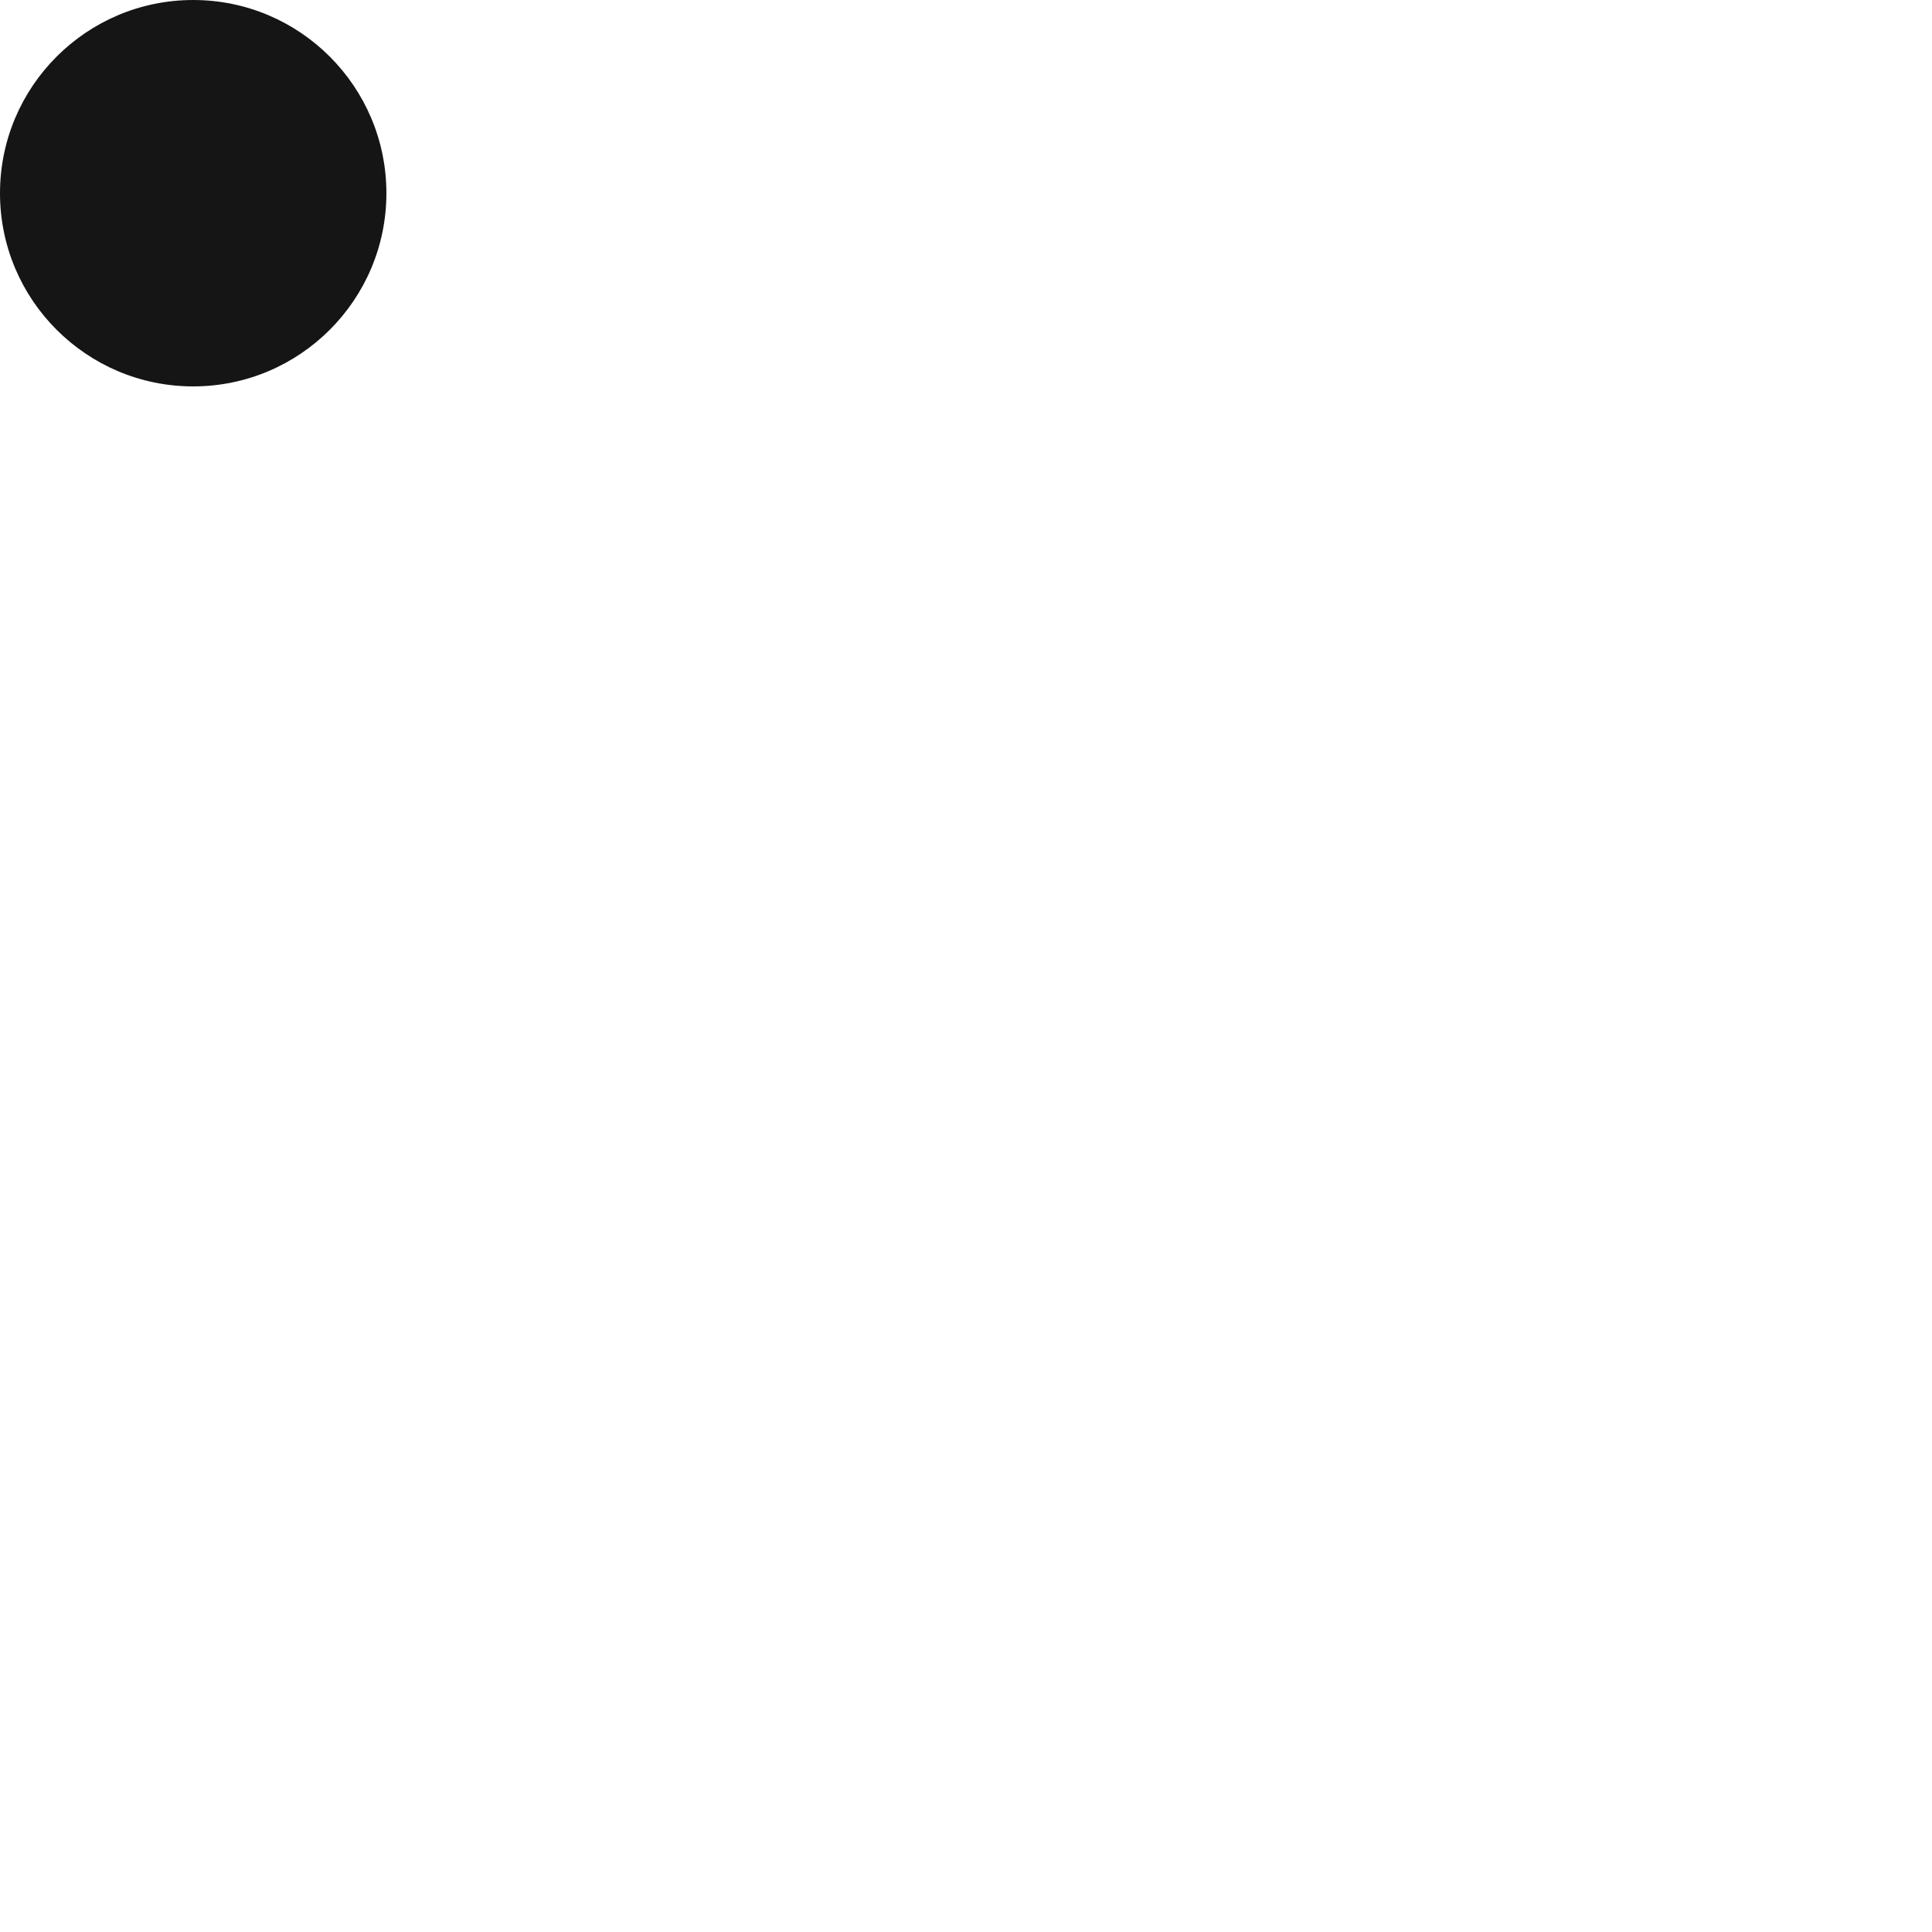
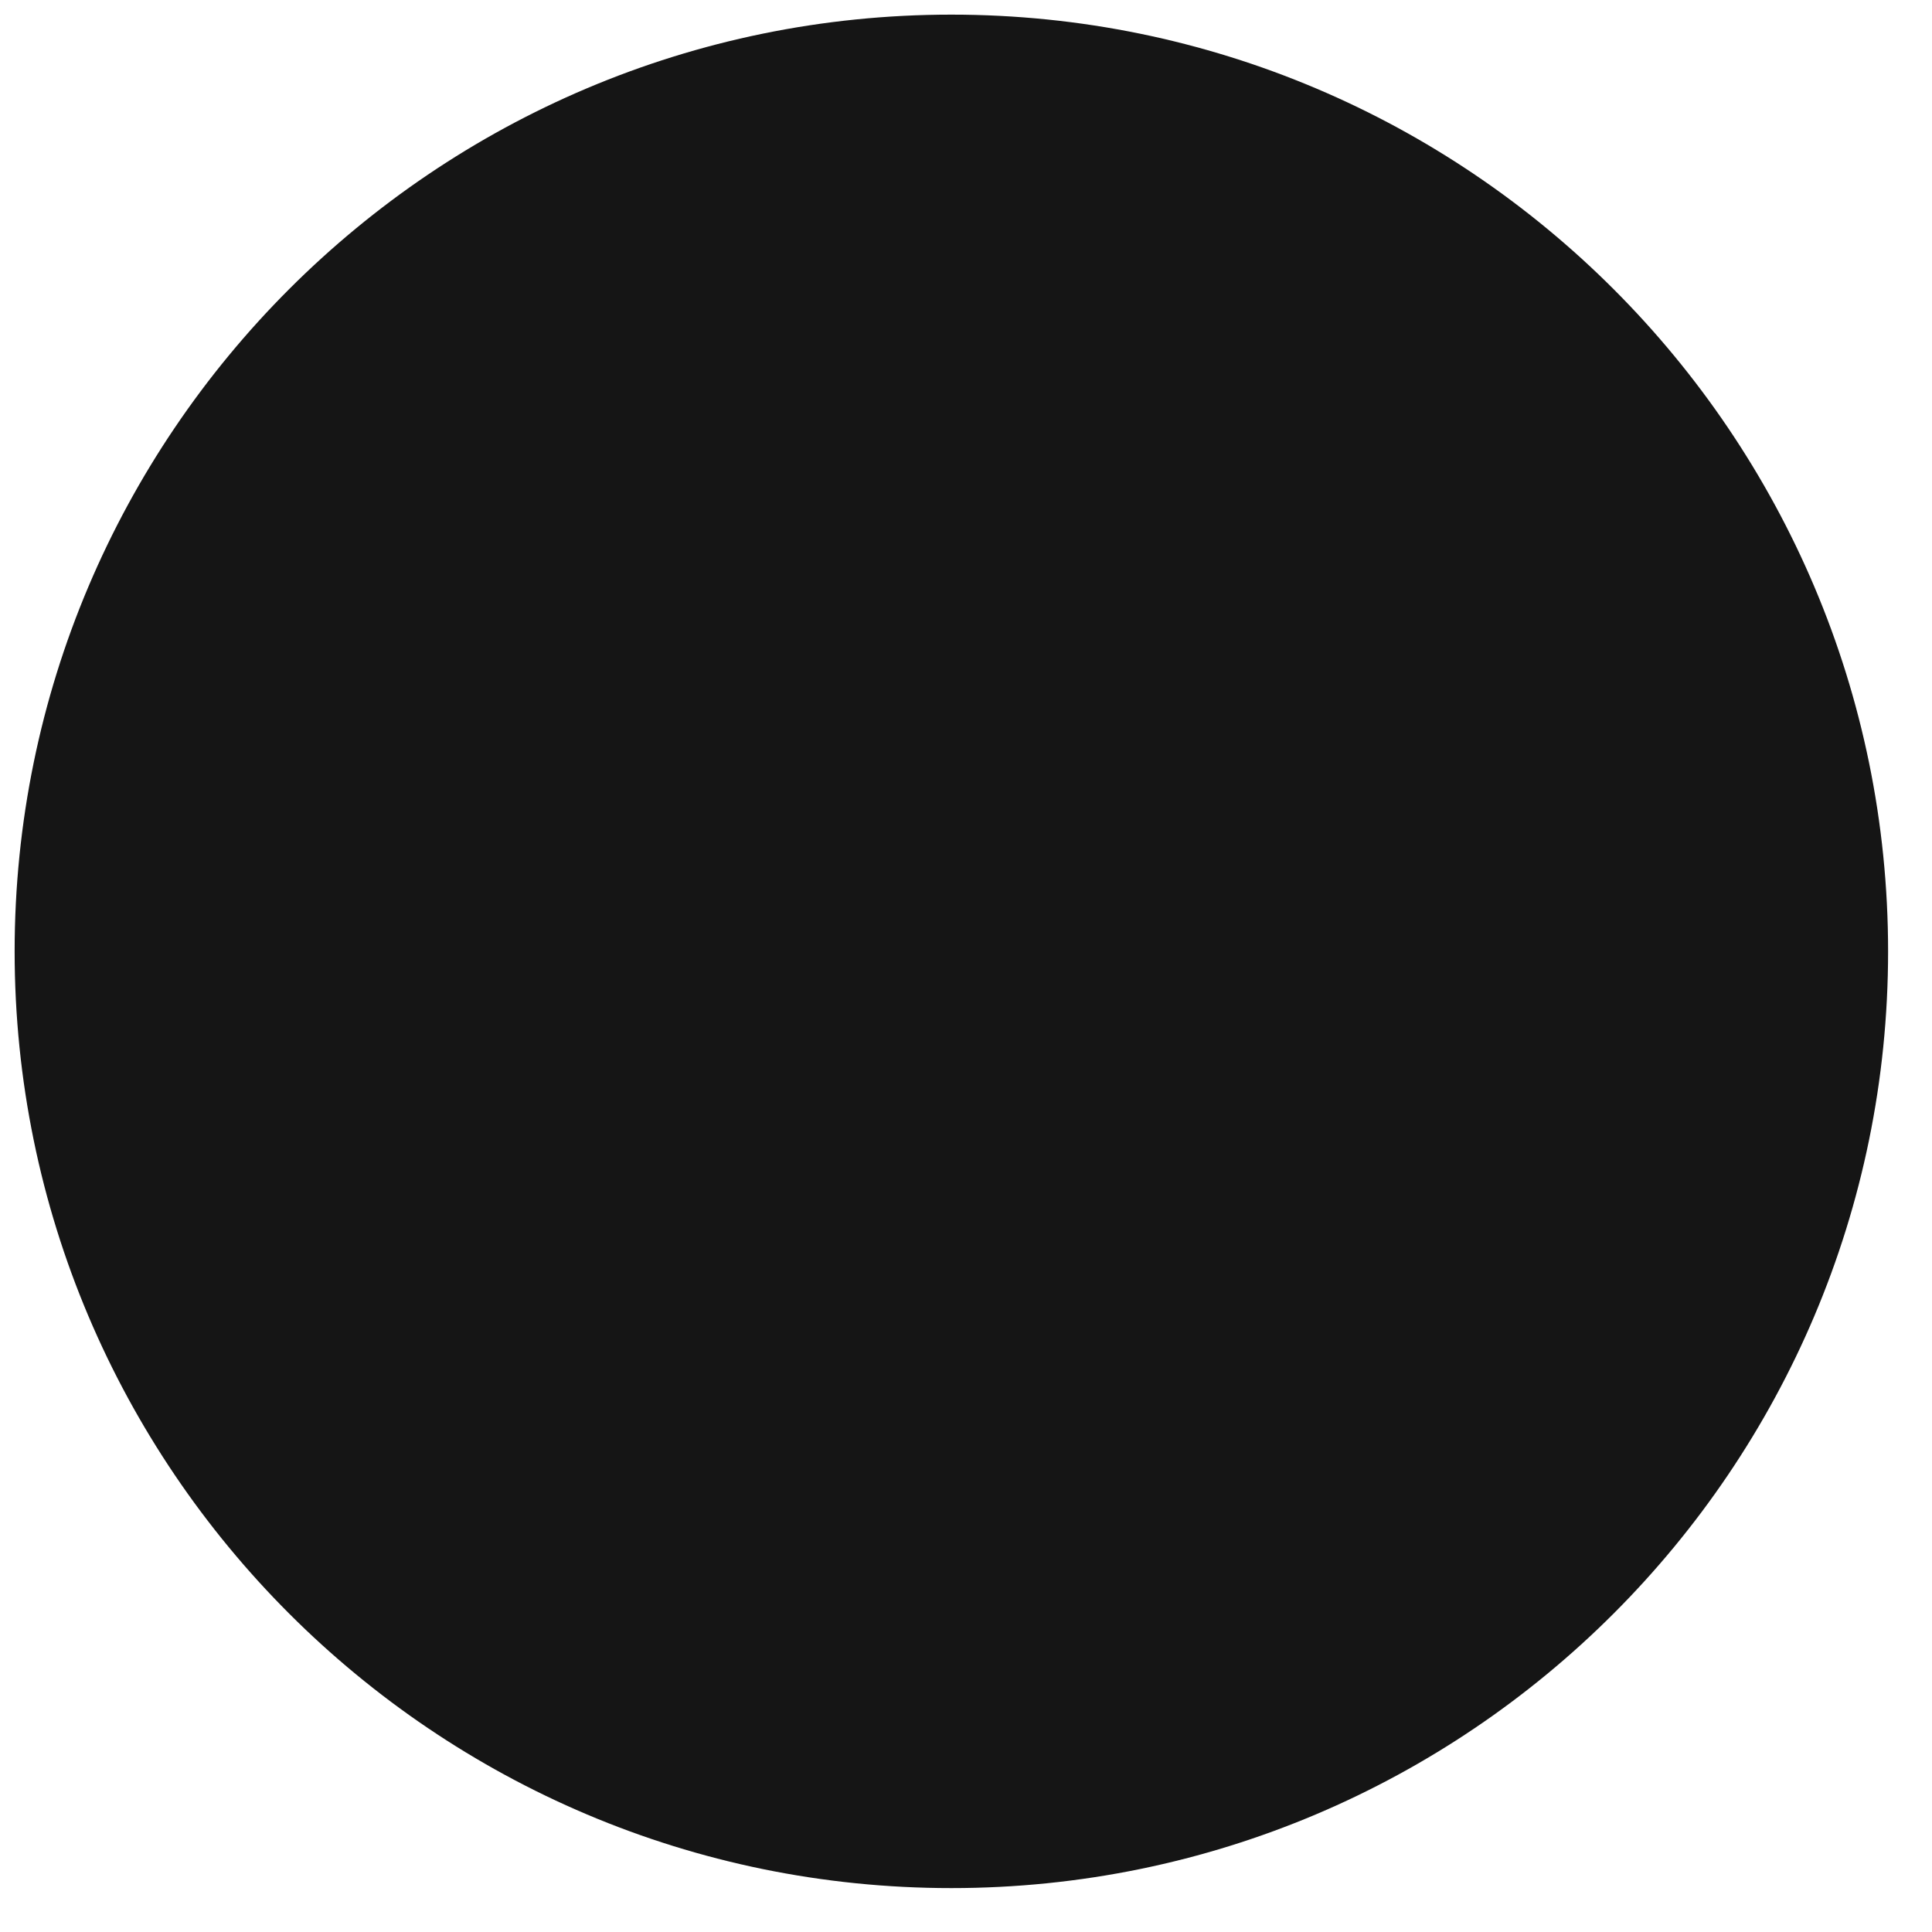
- <svg xmlns="http://www.w3.org/2000/svg" xmlns:xlink="http://www.w3.org/1999/xlink" version="1.1" preserveAspectRatio="xMidYMid meet" viewBox="0 0 640 640" width="640" height="640">
+ <svg xmlns="http://www.w3.org/2000/svg" xmlns:xlink="http://www.w3.org/1999/xlink" version="1.1" preserveAspectRatio="xMidYMid meet" viewBox="-1 -1 132 132" width="128" height="128">
  <defs>
    <path d="M128 64C128 99.32 99.32 128 64 128C28.68 128 0 99.32 0 64C0 28.68 28.68 0 64 0C99.32 0 128 28.68 128 64Z" id="b2lq0r2YUH" />
  </defs>
  <g>
    <g>
-       <g>
-         <use xlink:href="#b2lq0r2YUH" opacity="1" fill="#151515" fill-opacity="1" />
-       </g>
+       <use xlink:href="#b2lq0r2YUH" opacity="1" fill="#151515" fill-opacity="1" />
    </g>
  </g>
</svg>
